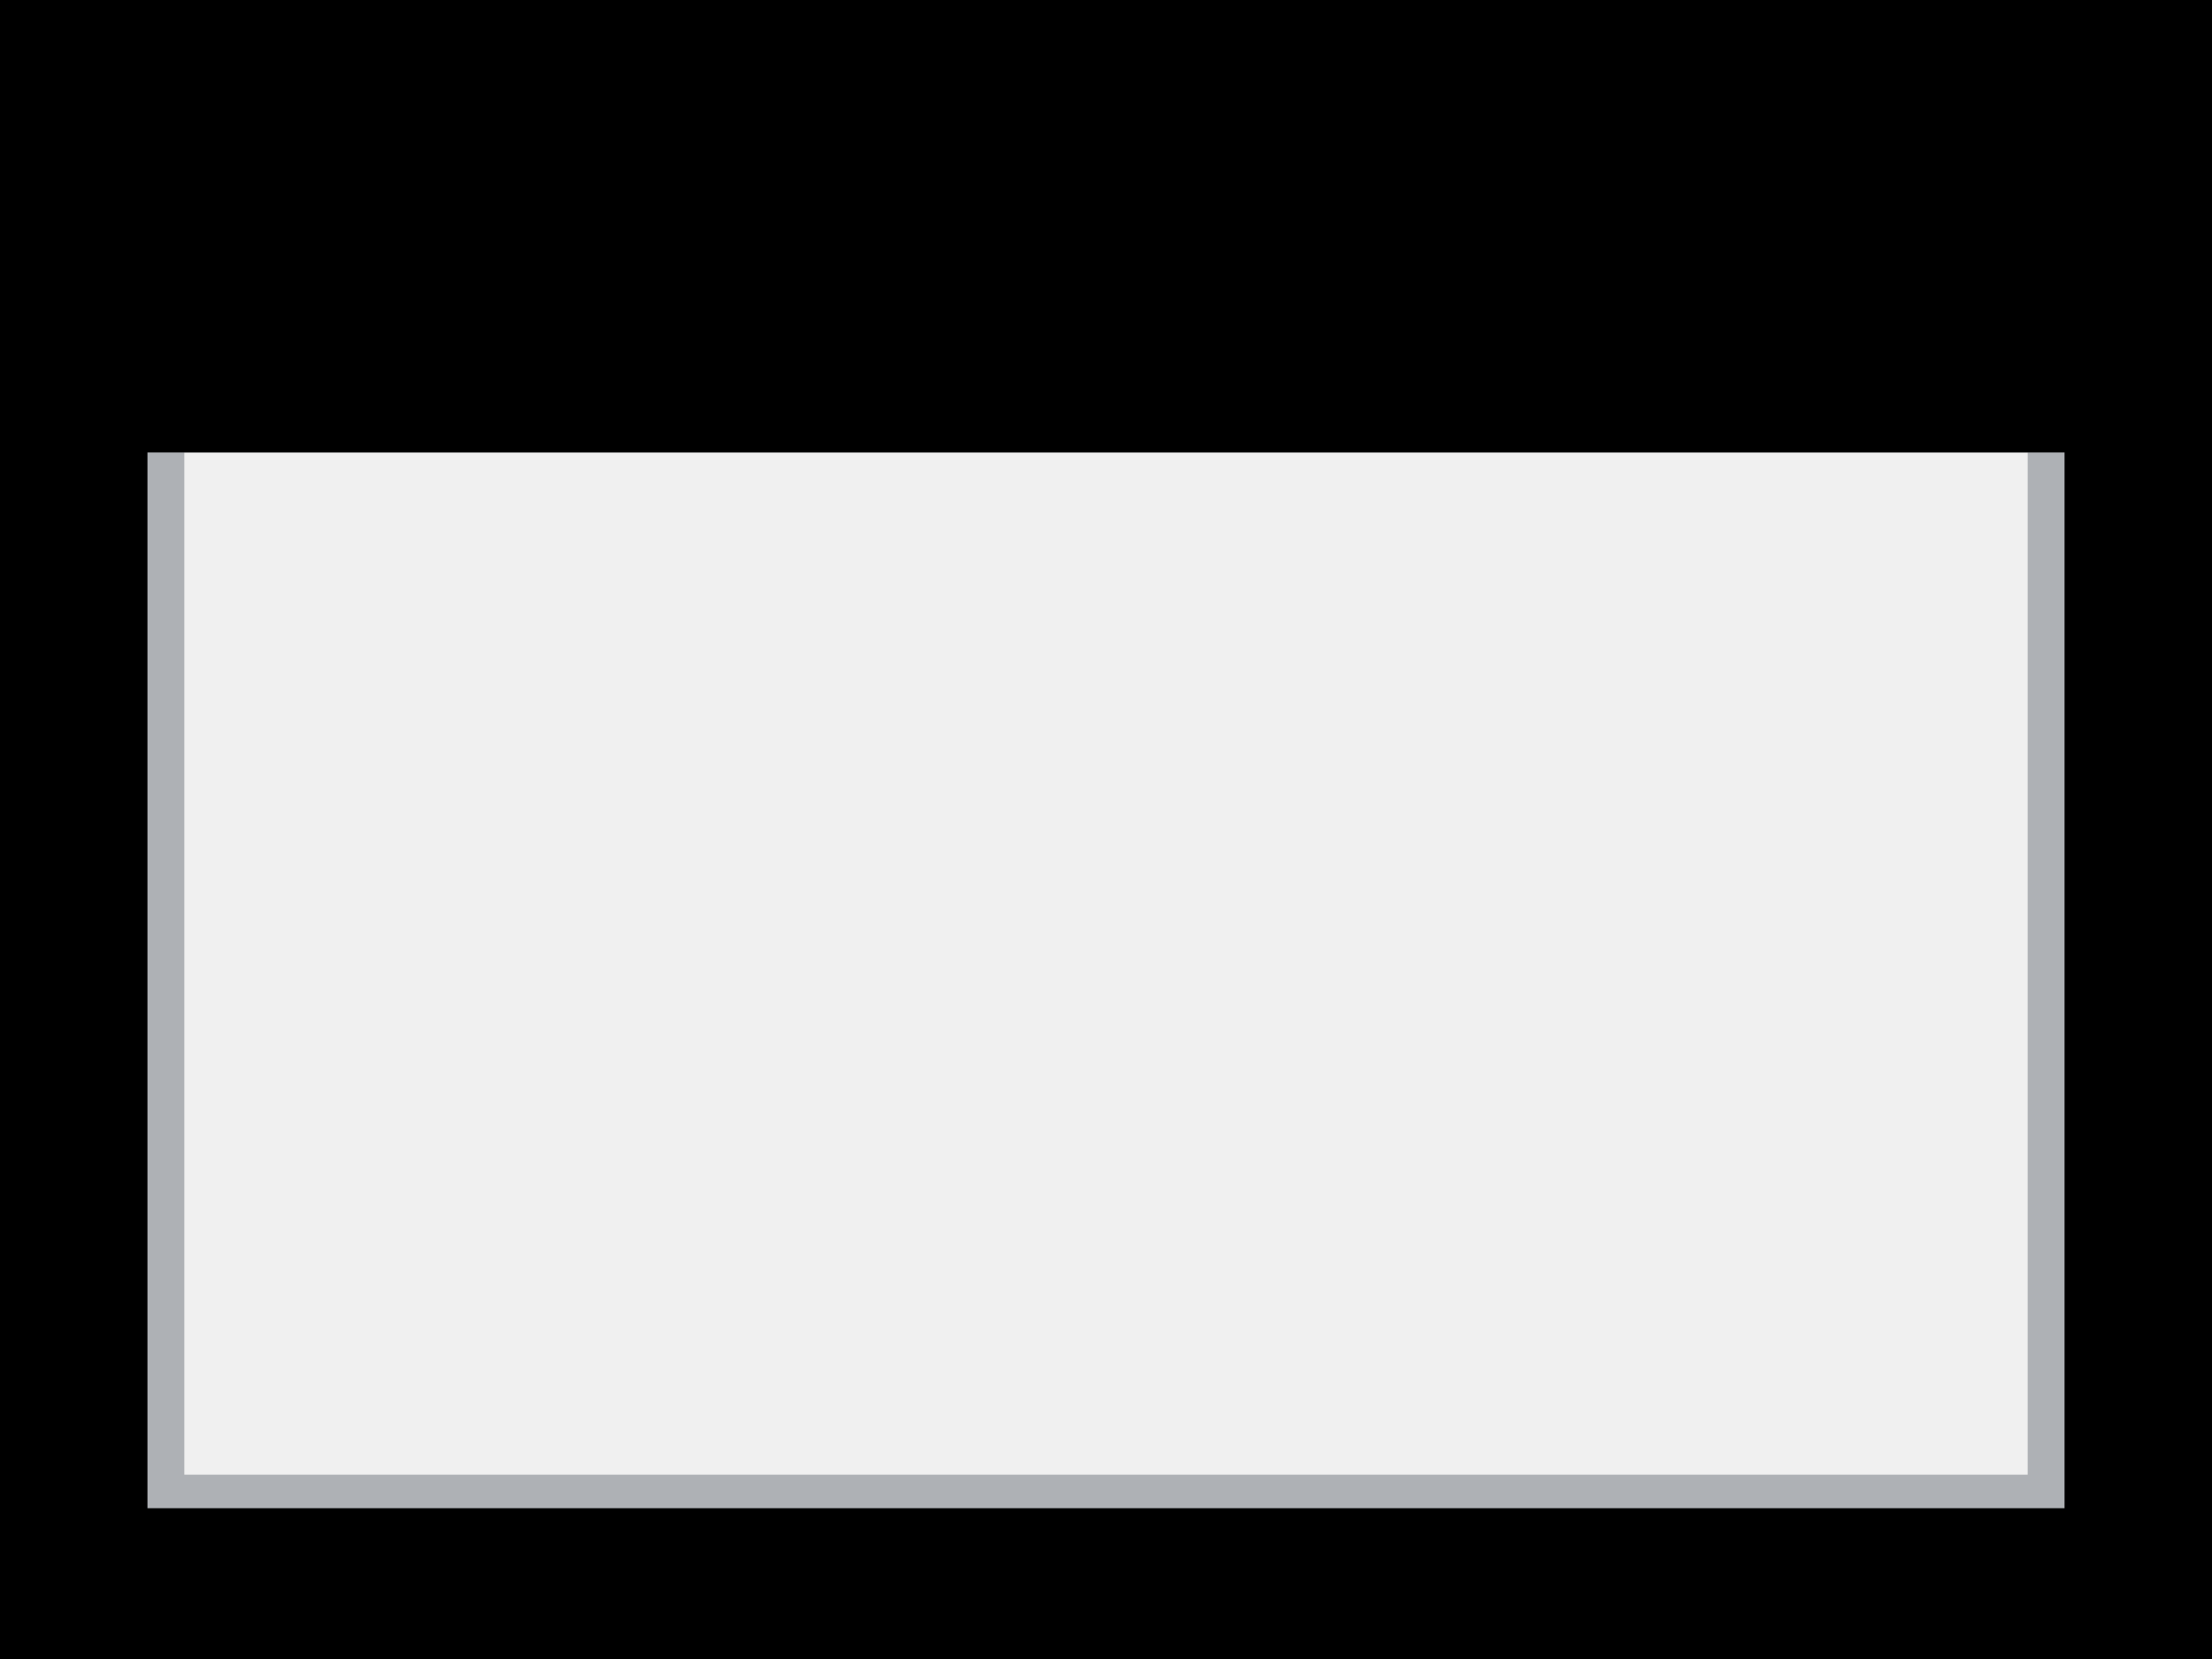
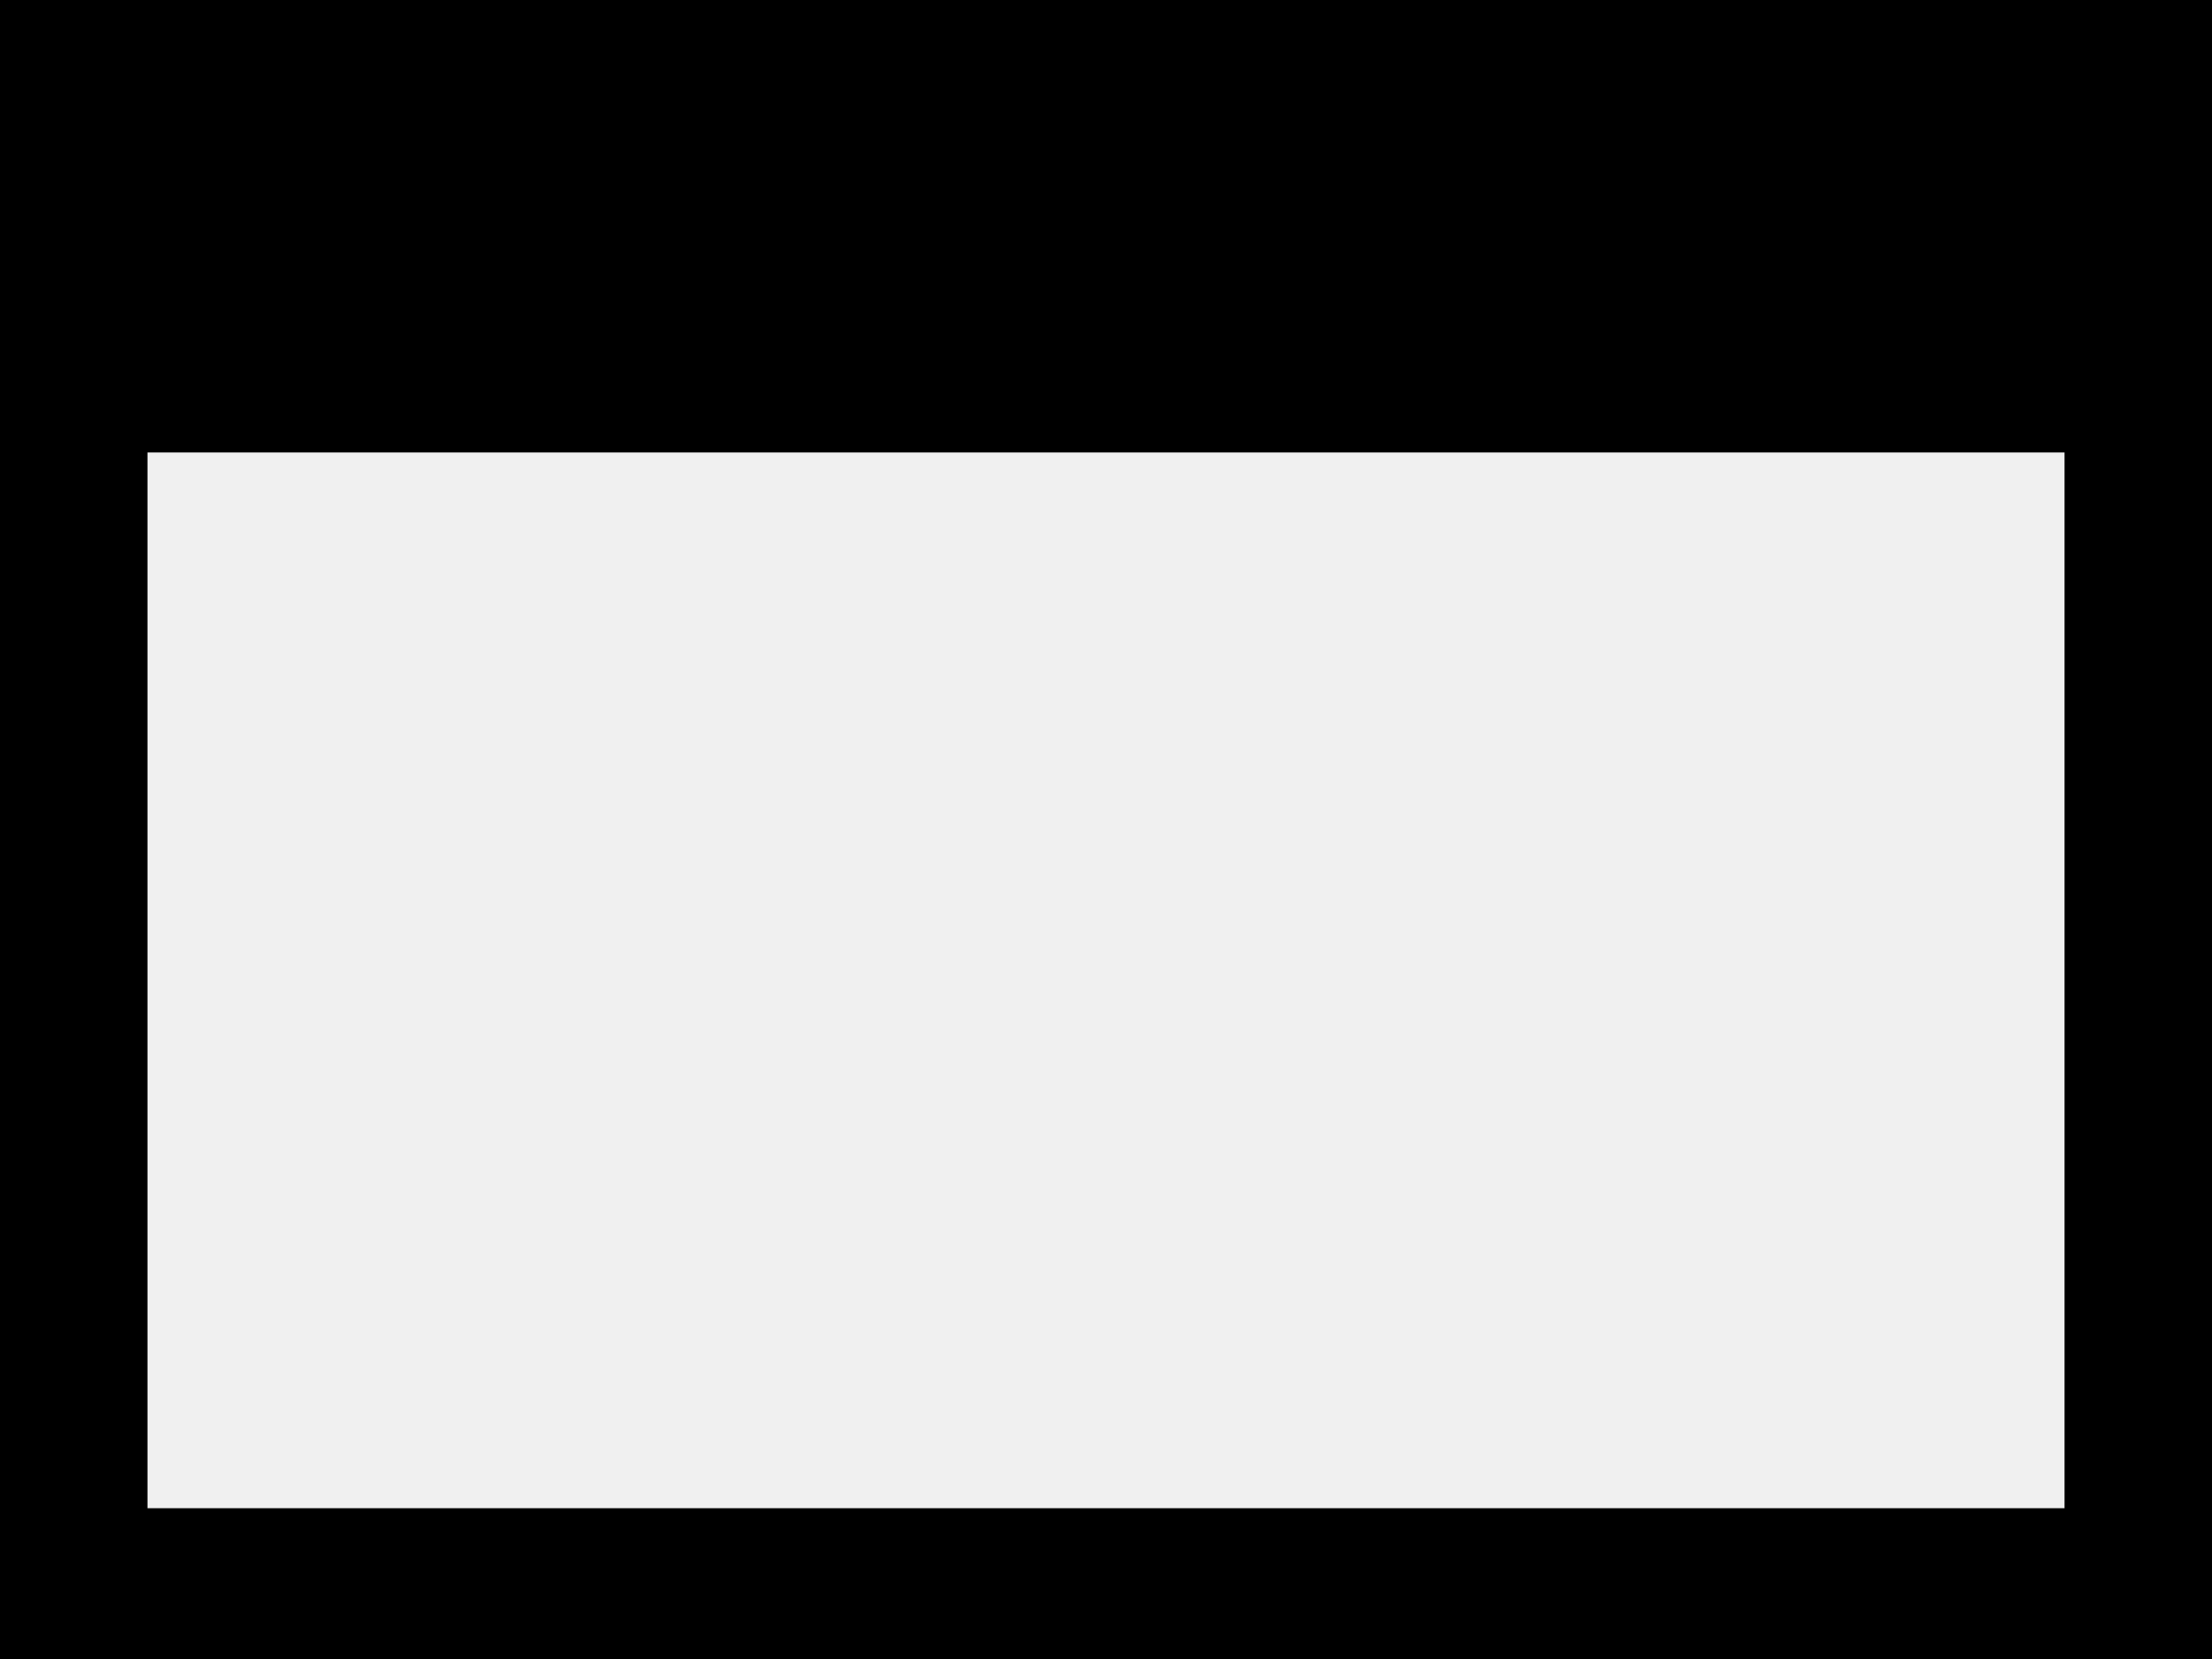
<svg xmlns="http://www.w3.org/2000/svg" xmlns:xlink="http://www.w3.org/1999/xlink" width="24px" height="18px" viewBox="0 0 24 18" version="1.1">
  <defs>
    <path d="M24,3 L24,21 L0,21 L0,3 L24,3 Z M22.4,7.909 L1.6,7.909 L1.6,19.364 L22.4,19.364 L22.4,7.909 Z" id="path-1" />
  </defs>
  <g id="Assets" stroke="none" stroke-width="1" fill="none" fill-rule="evenodd">
-     <g id="Desktop-HD-Copy" transform="translate(-366, -401)">
-       <g id="Glyph/24Top" transform="translate(366, 398)">
-         <rect id="Bounding_box" fill="#D8D8D8" fill-rule="evenodd" opacity="0" x="0" y="0" width="24" height="24" />
+     <g id="Desktop-HD-Copy" transform="translate(-361, -401)">
+       <g id="Glyph/24Top" transform="translate(361, 398)">
+         <rect id="Bounding_box" fill="#D8D8D8" opacity="0" x="0" y="0" width="24" height="24" />
        <mask id="mask-2" fill="white">
          <use xlink:href="#path-1" />
        </mask>
-         <path stroke="#AEB1B5" stroke-width="2" d="M23,4 L1,4 L1,20 L23,20 L23,4 Z M23.4,6.909 L23.4,20.364 L0.6,20.364 L0.6,6.909 L23.4,6.909 Z" />
-         <g id="Color/Black" mask="url(#mask-2)" fill="#000000" fill-rule="evenodd">
-           <rect id="Rectangle" x="0" y="0" width="24" height="22" />
-         </g>
+         <use id="Shape-Copy" fill="#000000" xlink:href="#path-1" />
      </g>
    </g>
  </g>
</svg>
